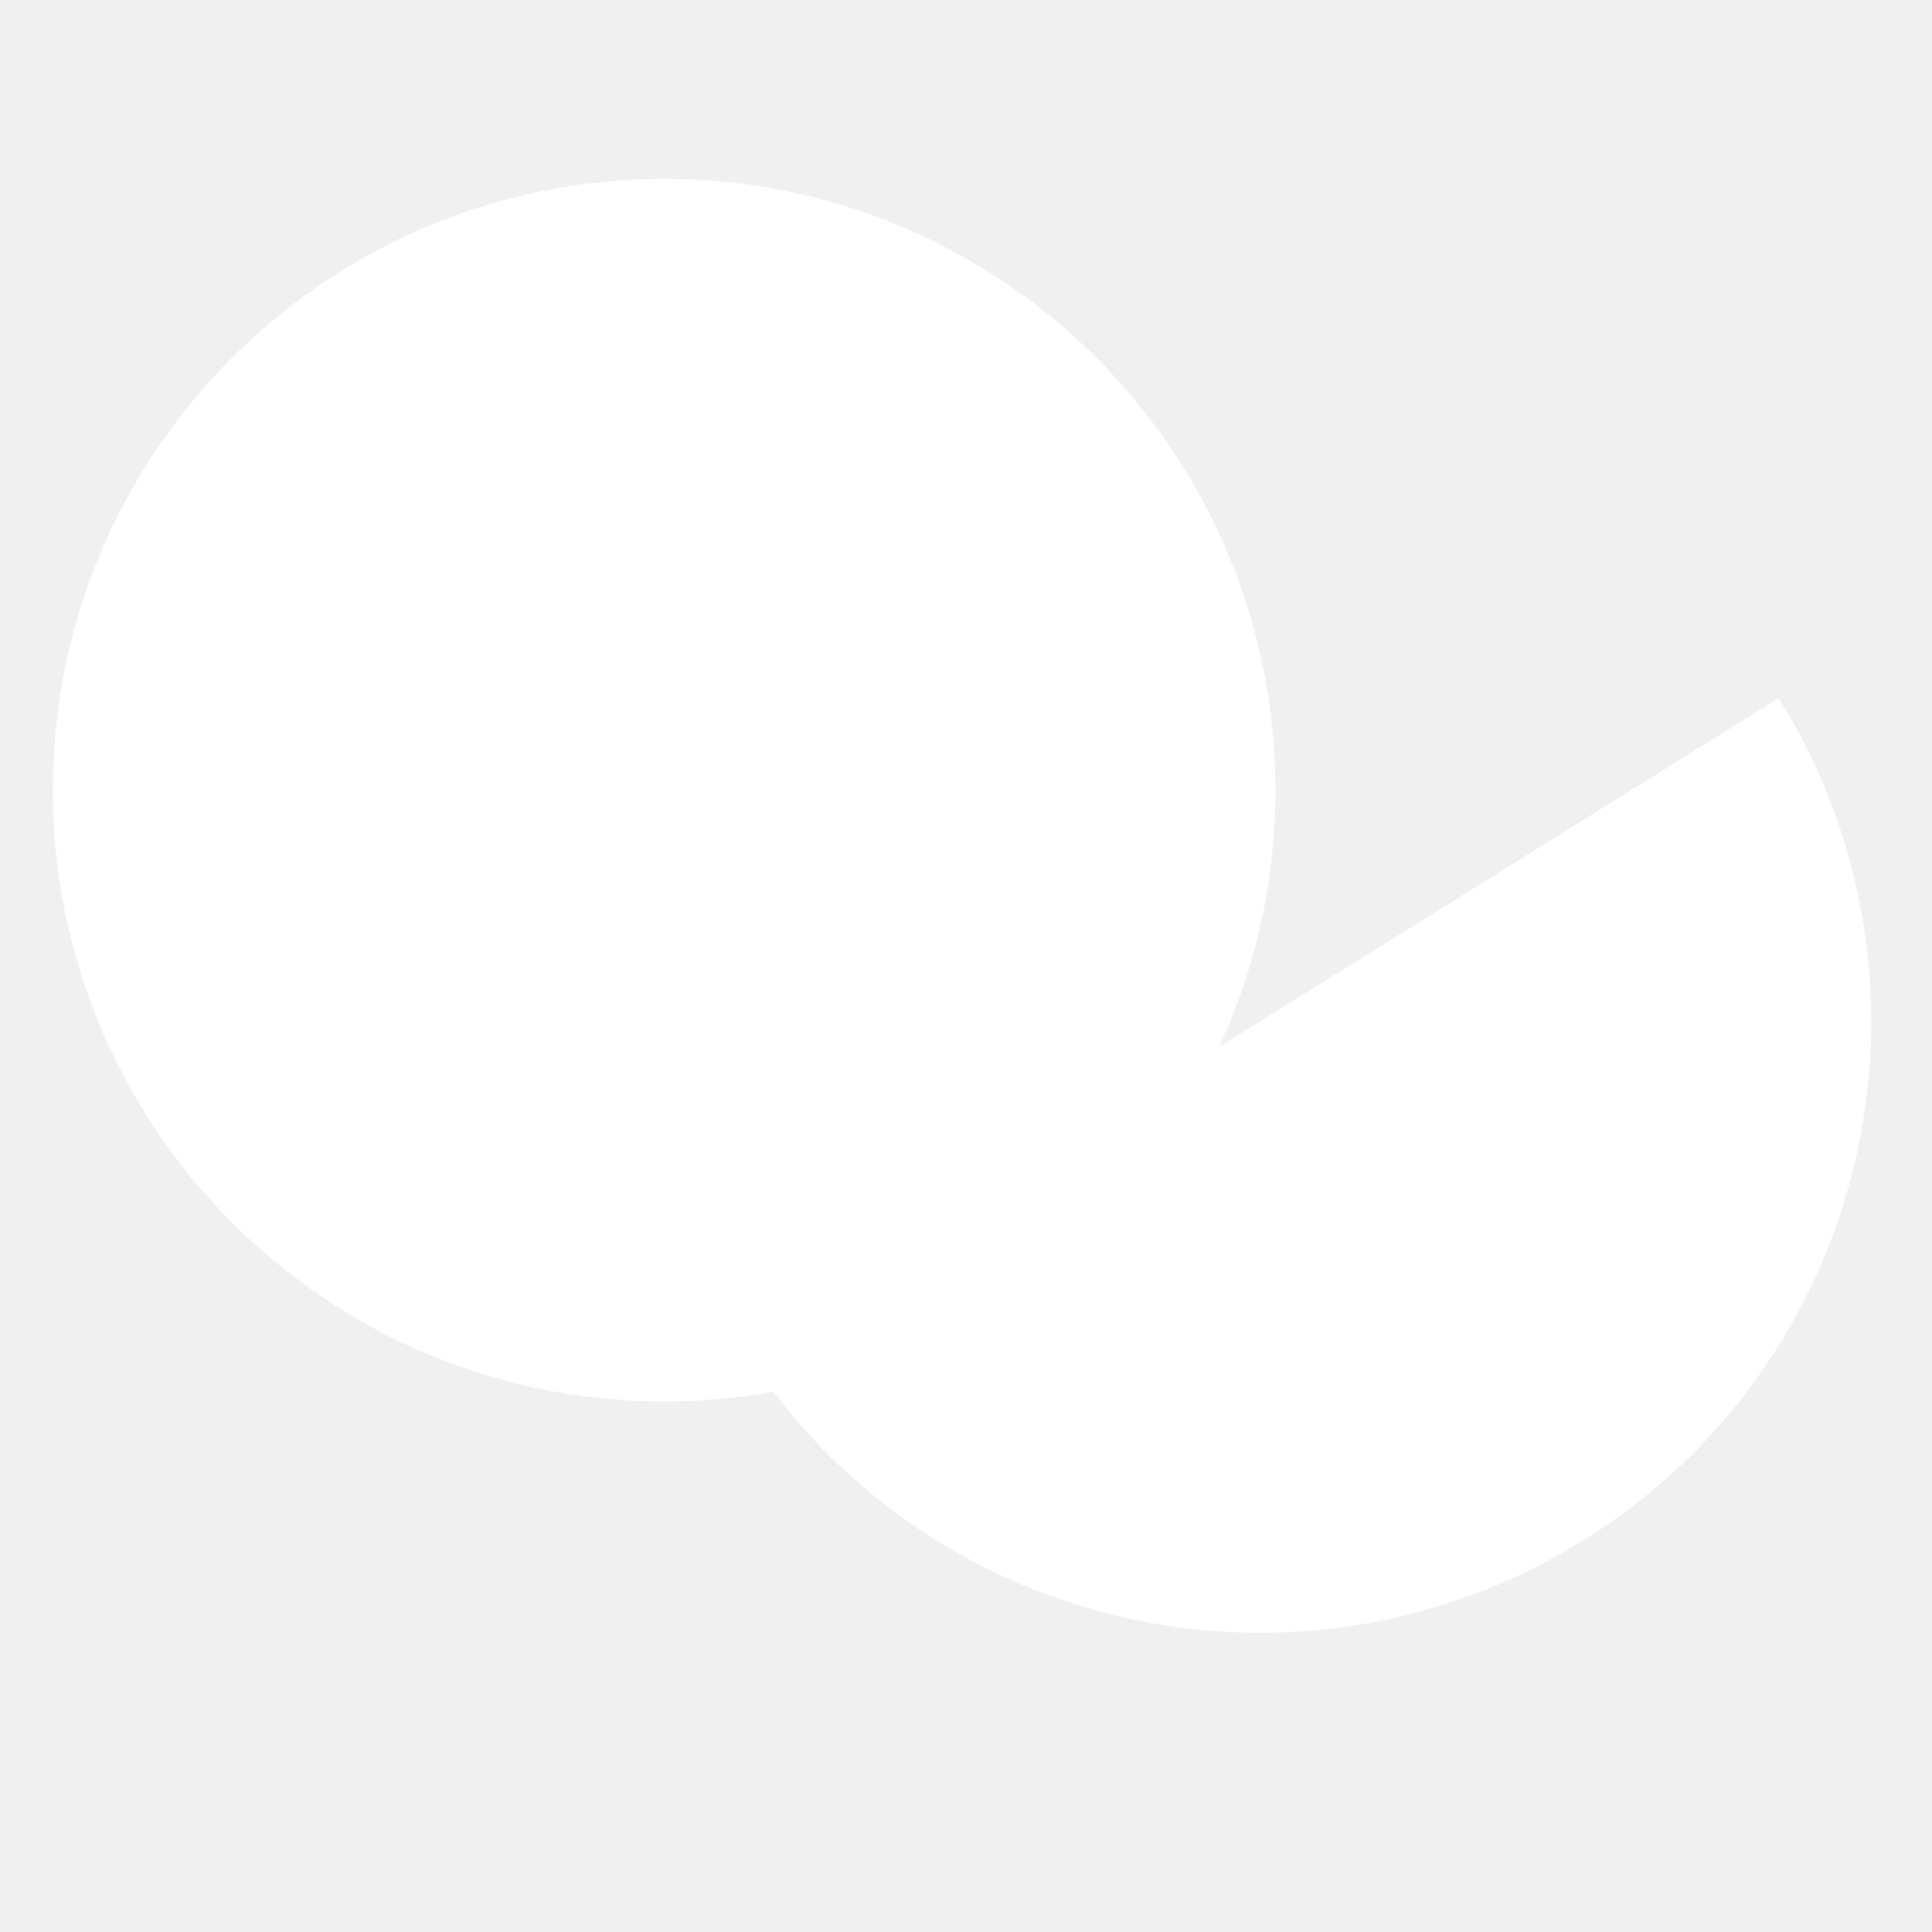
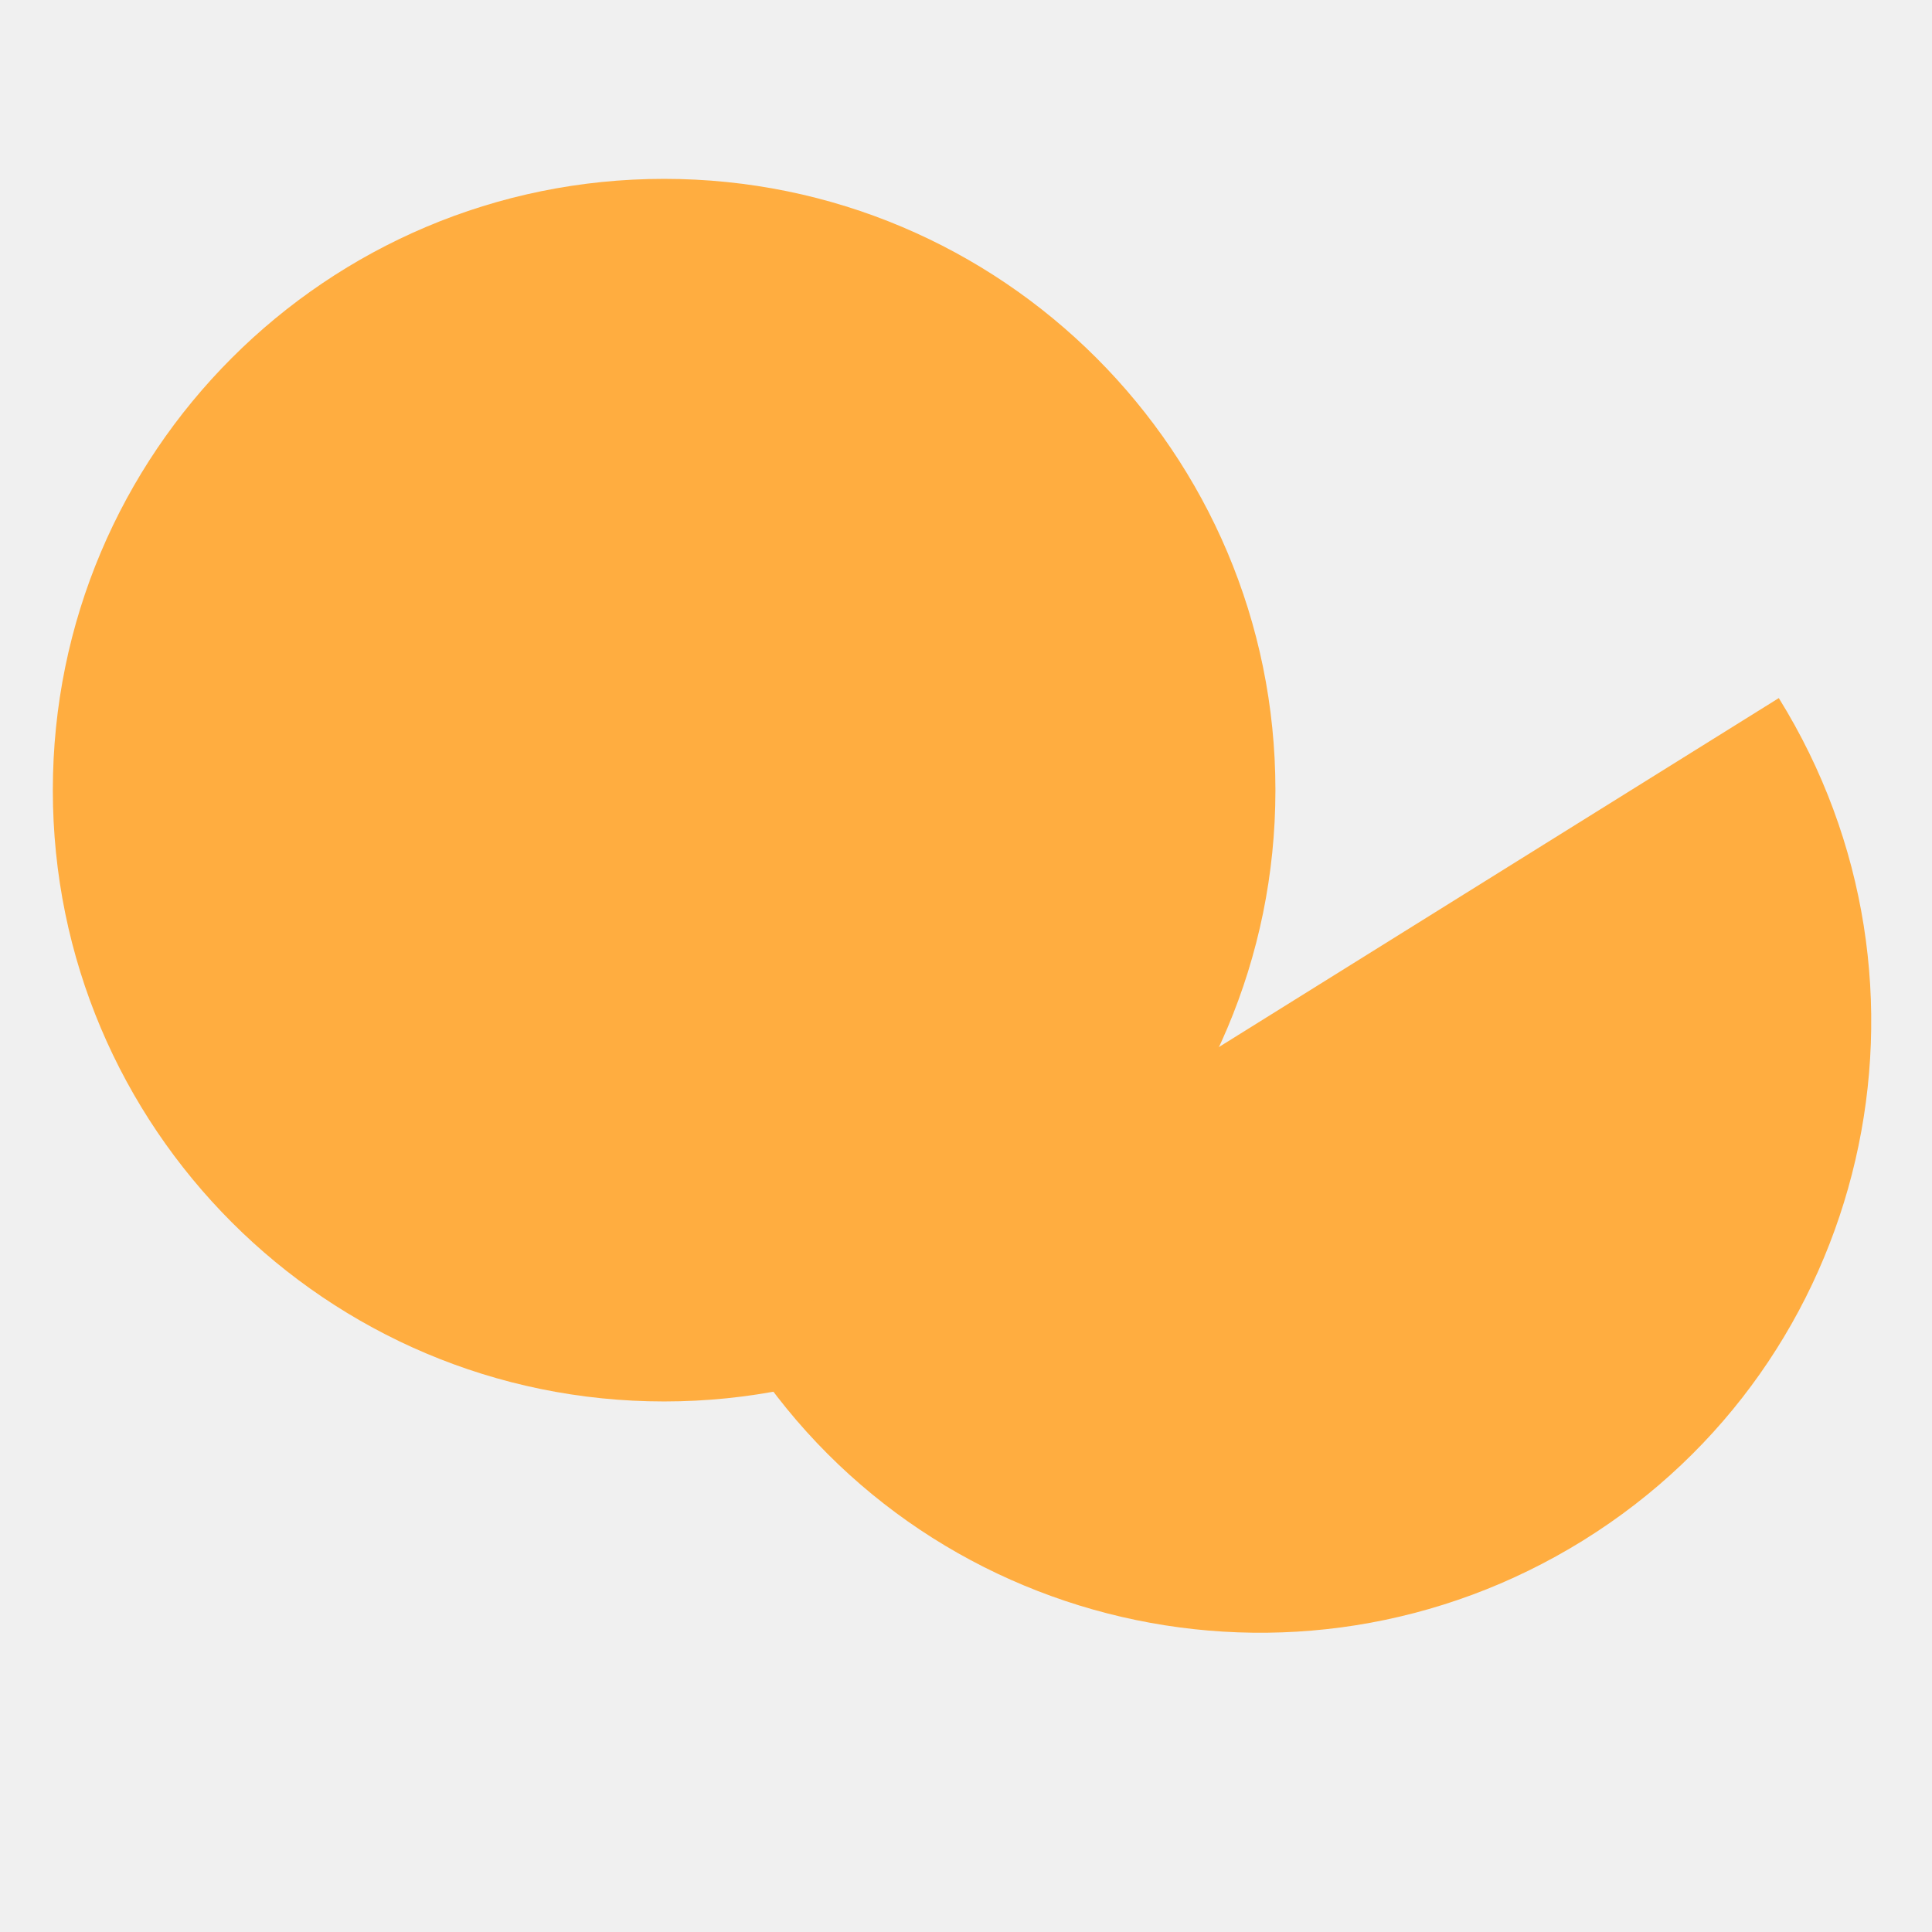
<svg xmlns="http://www.w3.org/2000/svg" version="1.1" id="Layer_1" x="0px" y="0px" viewBox="0 0 256 256" style="enable-background:new 0 0 256 256;" xml:space="preserve">
  <g>
-     <circle style="fill:#FFFFFF;" cx="88" cy="104.7" r="81" />
-     <path style="fill:#FFFFFF;" d="M98.2,178.2c23.7,38,73.6,49.5,111.6,25.9s49.5-73.6,25.9-111.6L98.2,178.2z" />
+     <circle style="fill:#FFAD40;" cx="88" cy="104.7" r="81" />
+     <path style="fill:#FFAD40;" d="M98.2,178.2c23.7,38,73.6,49.5,111.6,25.9s49.5-73.6,25.9-111.6L98.2,178.2z" />
  </g>
  <g style="opacity:0;">
-     <path style="fill:#FFE299;" d="M106.8,172.8c20.7,33.2,64.4,43.4,97.6,22.6s43.4-64.4,22.6-97.6L106.8,172.8z" />
+     <path style="fill:#FFE299;" d="M106.8,172.8c20.7,33.2,64.4,43.4,97.6,22.6S247.8,131,227,97.8L106.8,172.8z" />
    <g>
      <path style="fill:#FC5135;" d="M160.1,139.8l-14.6,51.1c-11.5-4.6-21.7-12.8-28.8-24.1L160.1,139.8z" />
      <path style="fill:#FC5135;" d="M150.7,192.7l15.7-55.2l31.2,50C182.8,195.8,165.9,197.2,150.7,192.7z" />
      <path style="fill:#FC5135;" d="M227.6,144.6c-2.6,15.7-11.3,30.4-25.4,40L171,134.4L227.6,144.6z" />
      <path style="fill:#FC5135;" d="M219.3,102.9c7,11.3,9.9,24,9,36.3l-52.1-9.4L219.3,102.9z" />
    </g>
-     <circle style="opacity:0.2;fill:#FFFFFF;" cx="125.6" cy="67.2" r="21.5" />
+     <circle style="opacity:0.2;fill:#FFFFFF;enable-background:new    ;" cx="125.6" cy="67.2" r="21.5" />
  </g>
</svg>
